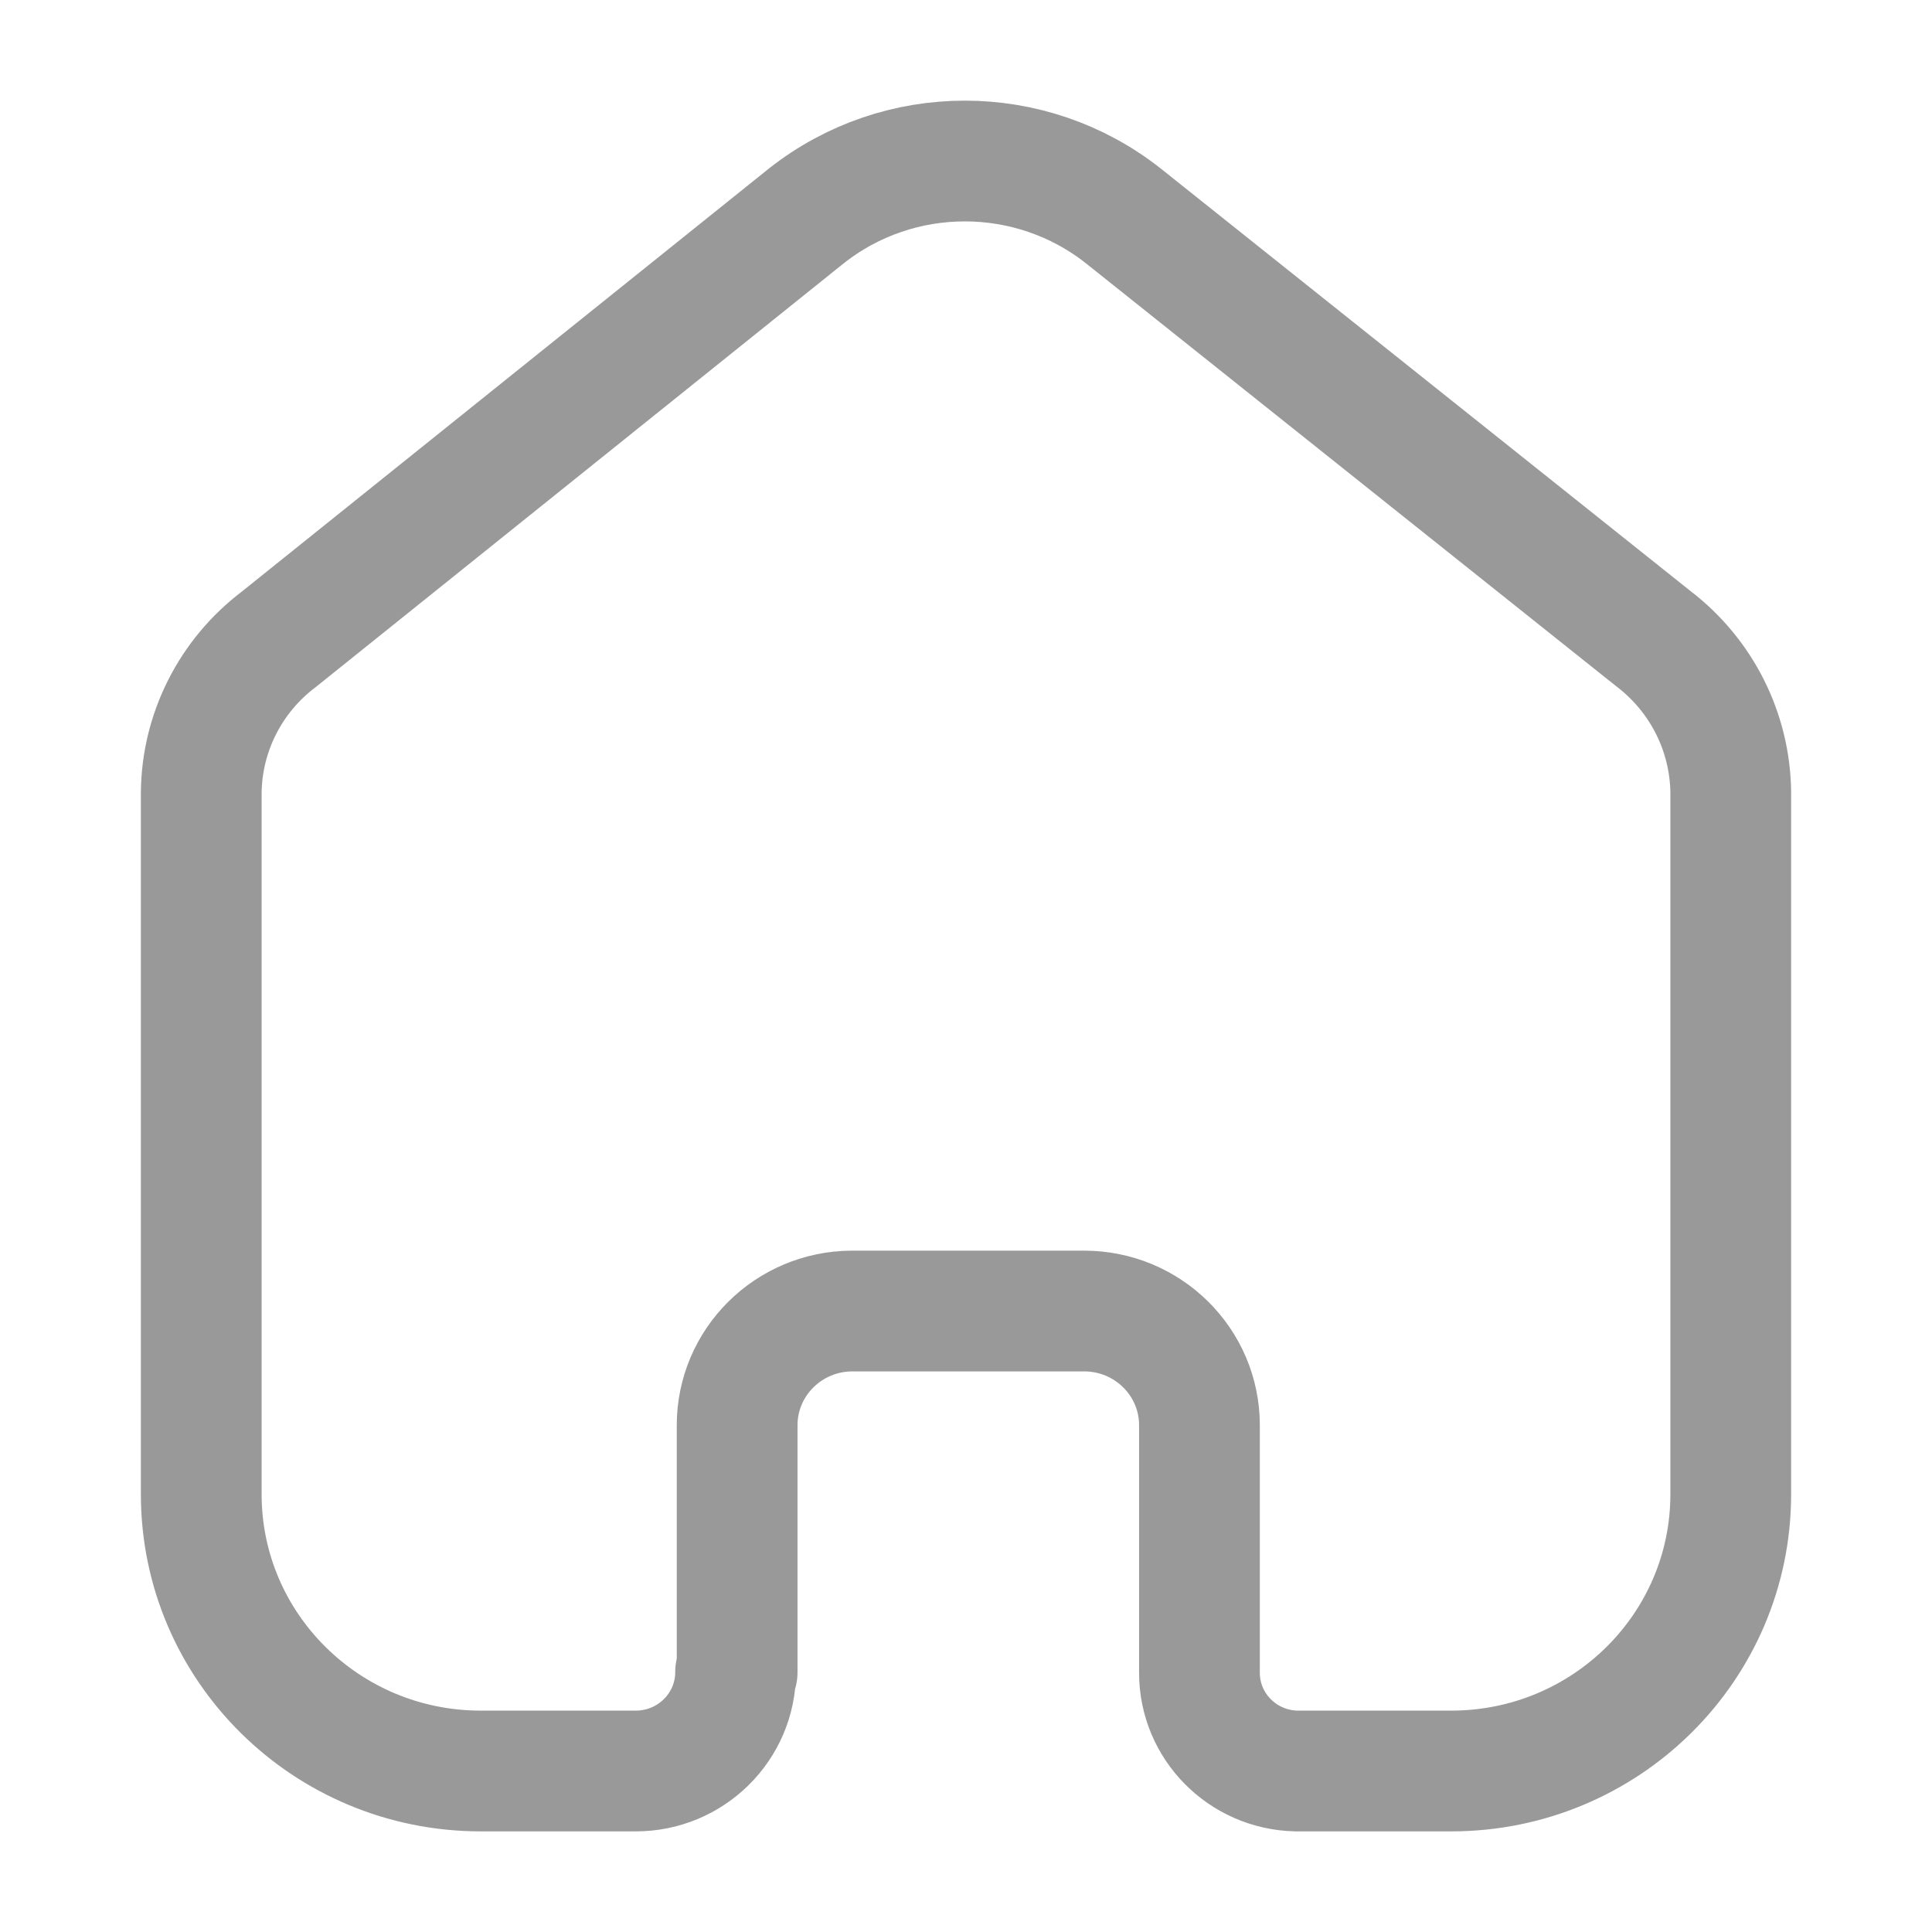
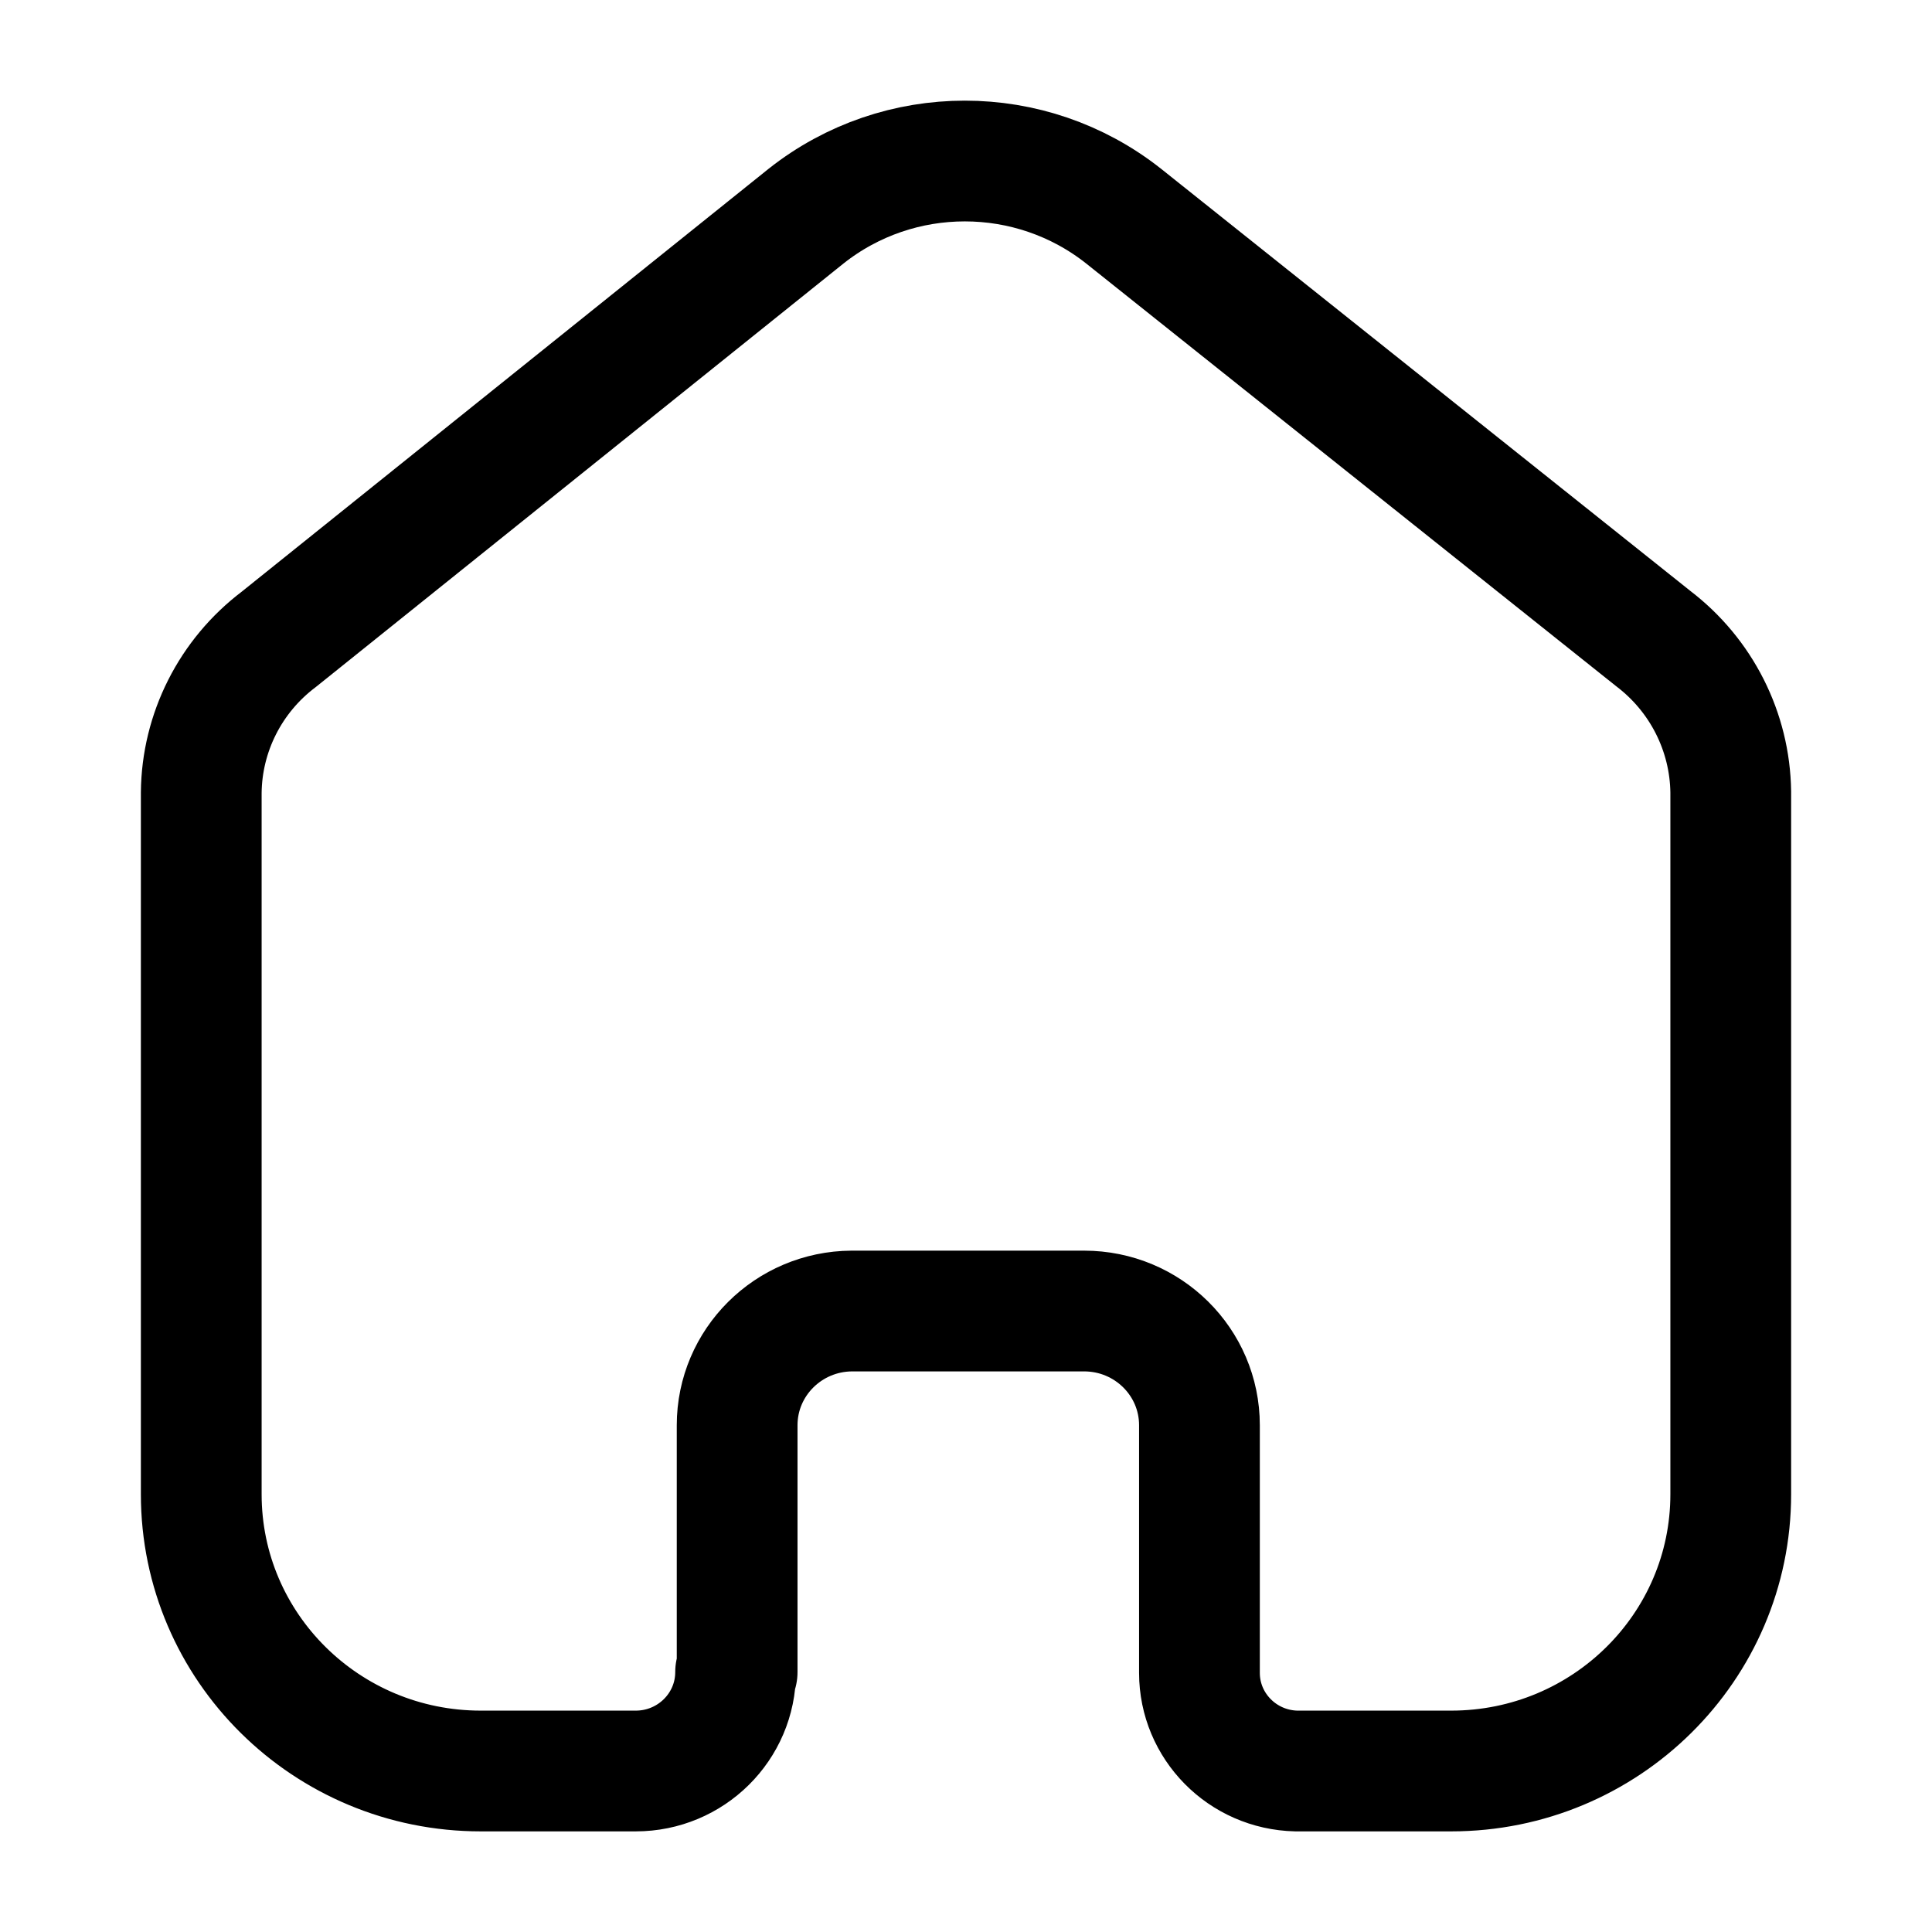
<svg xmlns="http://www.w3.org/2000/svg" width="24" height="24" viewBox="0 0 24 24" fill="none">
-   <g opacity="0.4">
+   <g opacity="1">
    <path d="M9.157 20.771V17.705C9.157 16.925 9.793 16.291 10.581 16.286H13.467C14.259 16.286 14.9 16.921 14.9 17.705V17.705V20.781C14.9 21.443 15.434 21.985 16.103 22H18.027C19.945 22 21.5 20.461 21.5 18.562V18.562V9.838C21.49 9.091 21.136 8.389 20.538 7.933L13.958 2.685C12.805 1.772 11.166 1.772 10.013 2.685L3.462 7.943C2.862 8.397 2.507 9.1 2.5 9.847V18.562C2.5 20.461 4.055 22 5.973 22H7.897C8.582 22 9.138 21.45 9.138 20.771V20.771" stroke="black" stroke-width="1.5" stroke-linecap="round" stroke-linejoin="round" />
  </g>
</svg>
